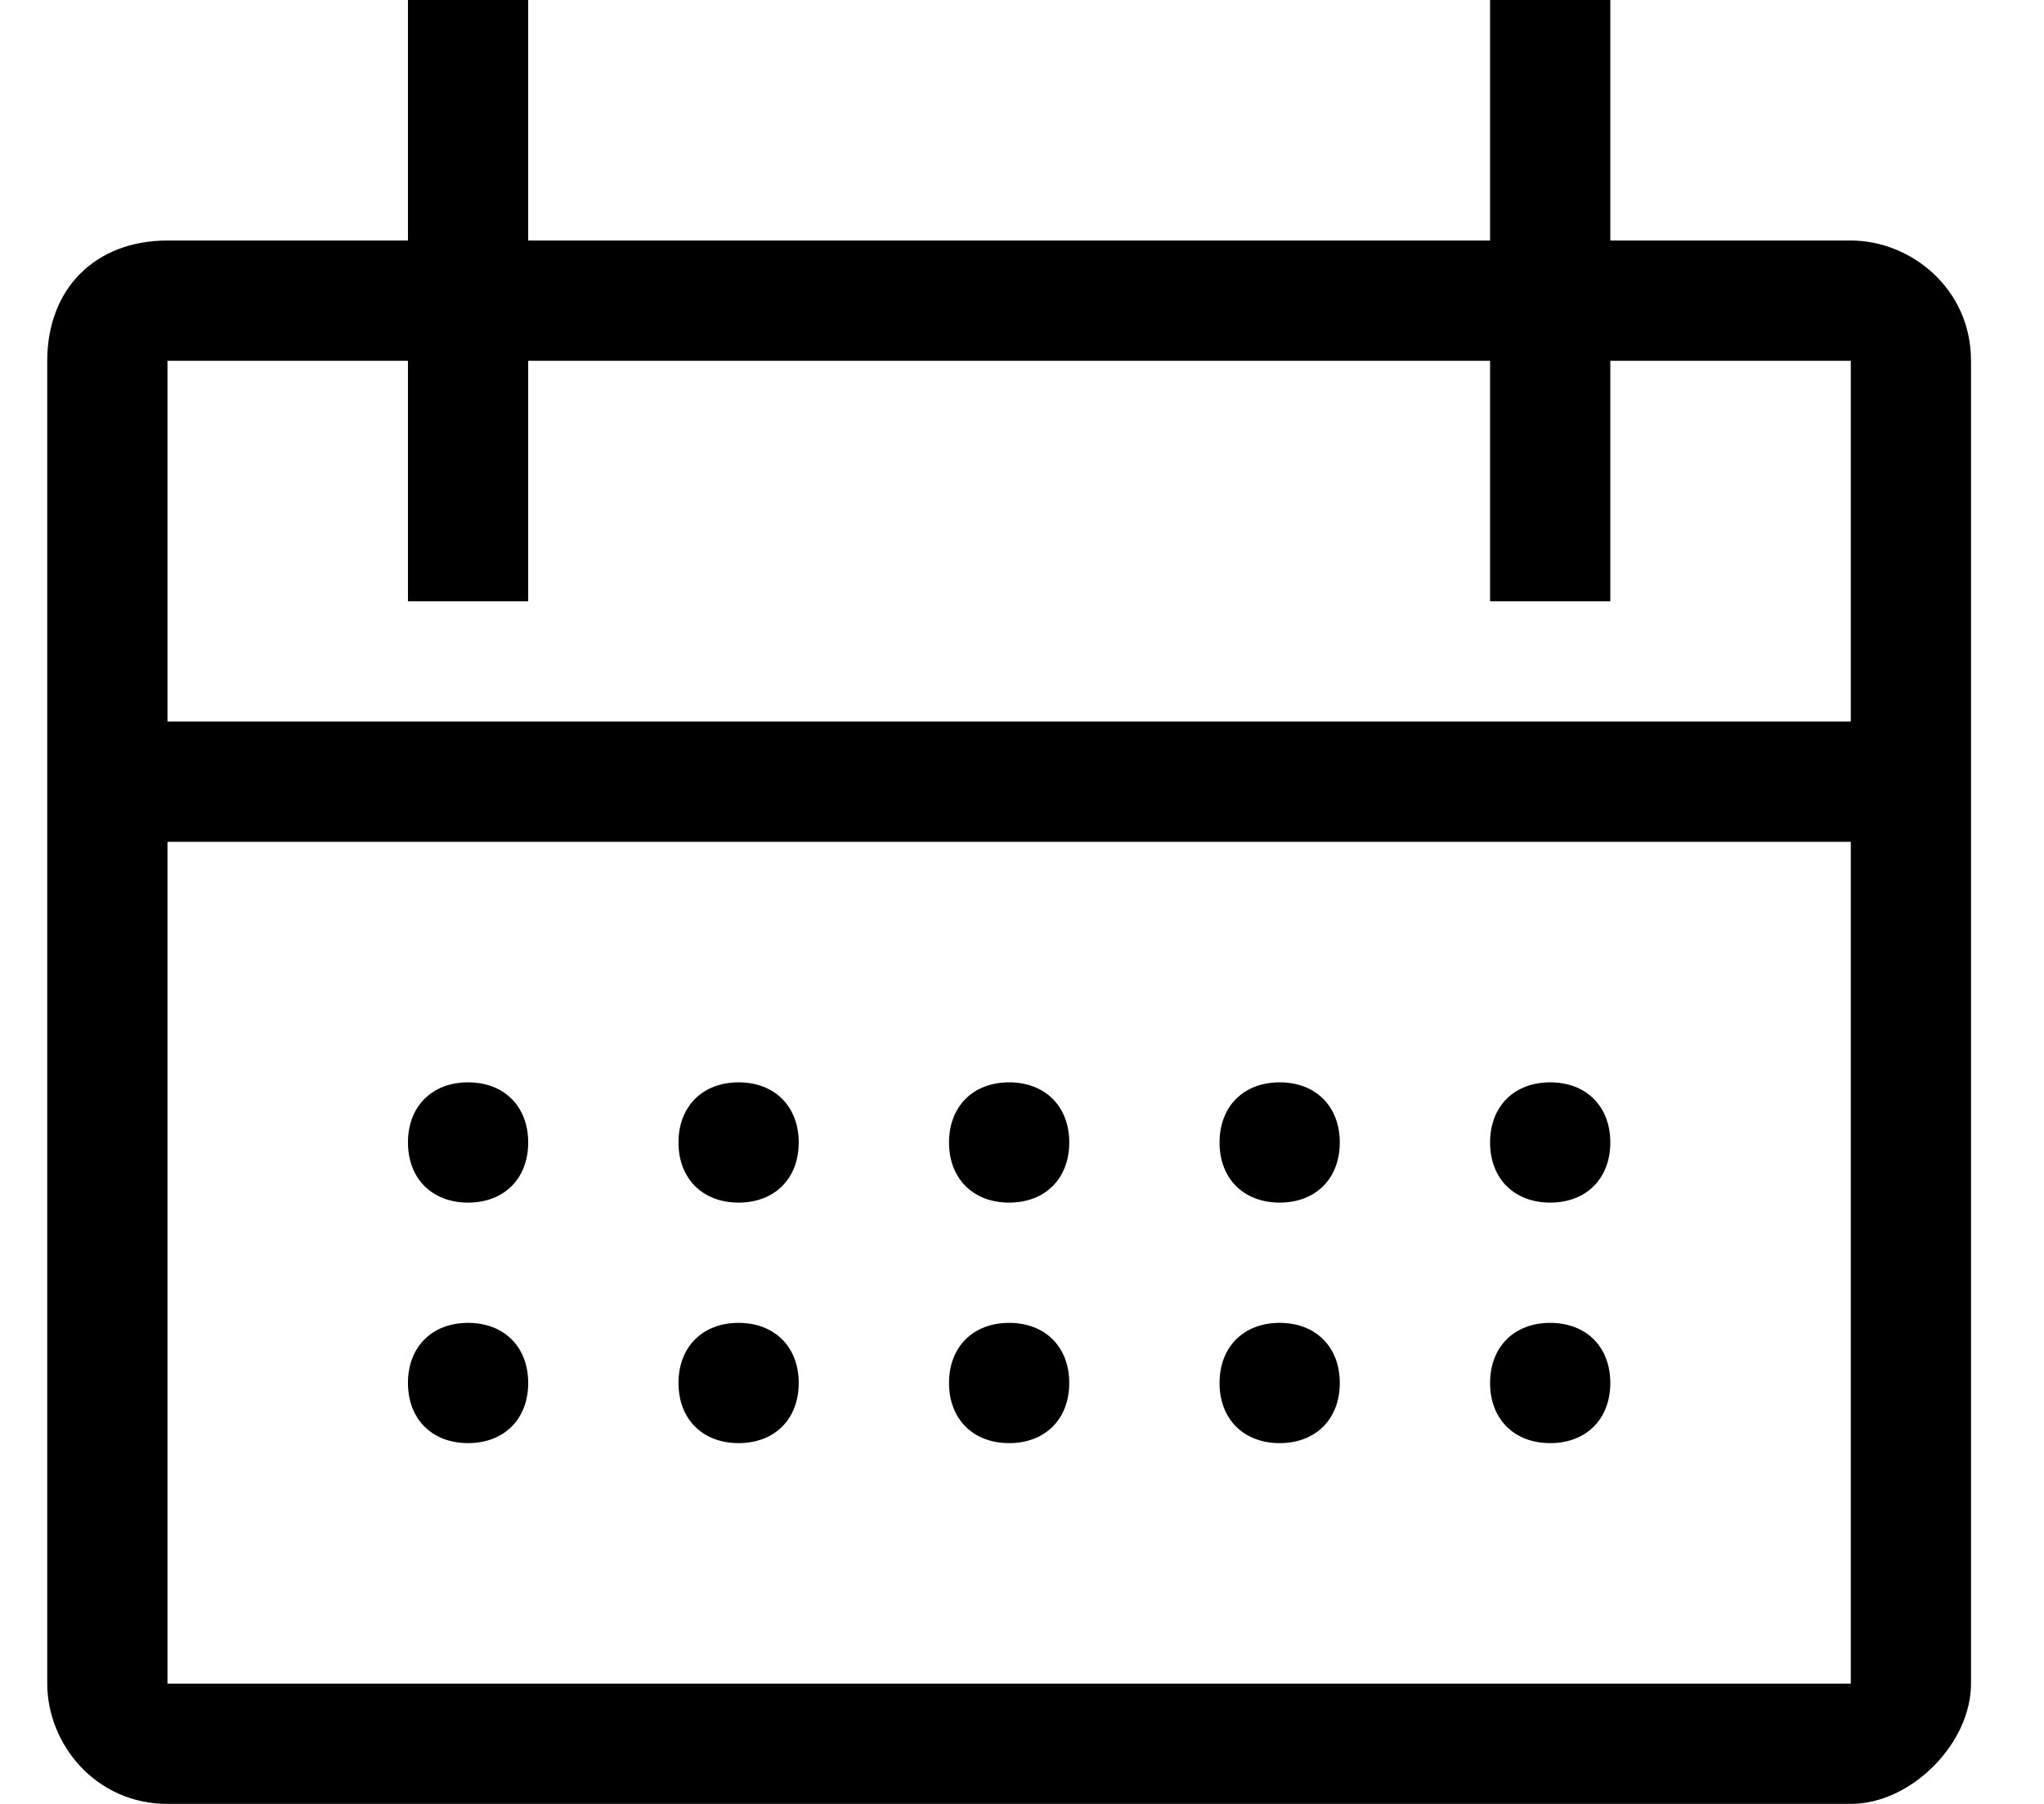
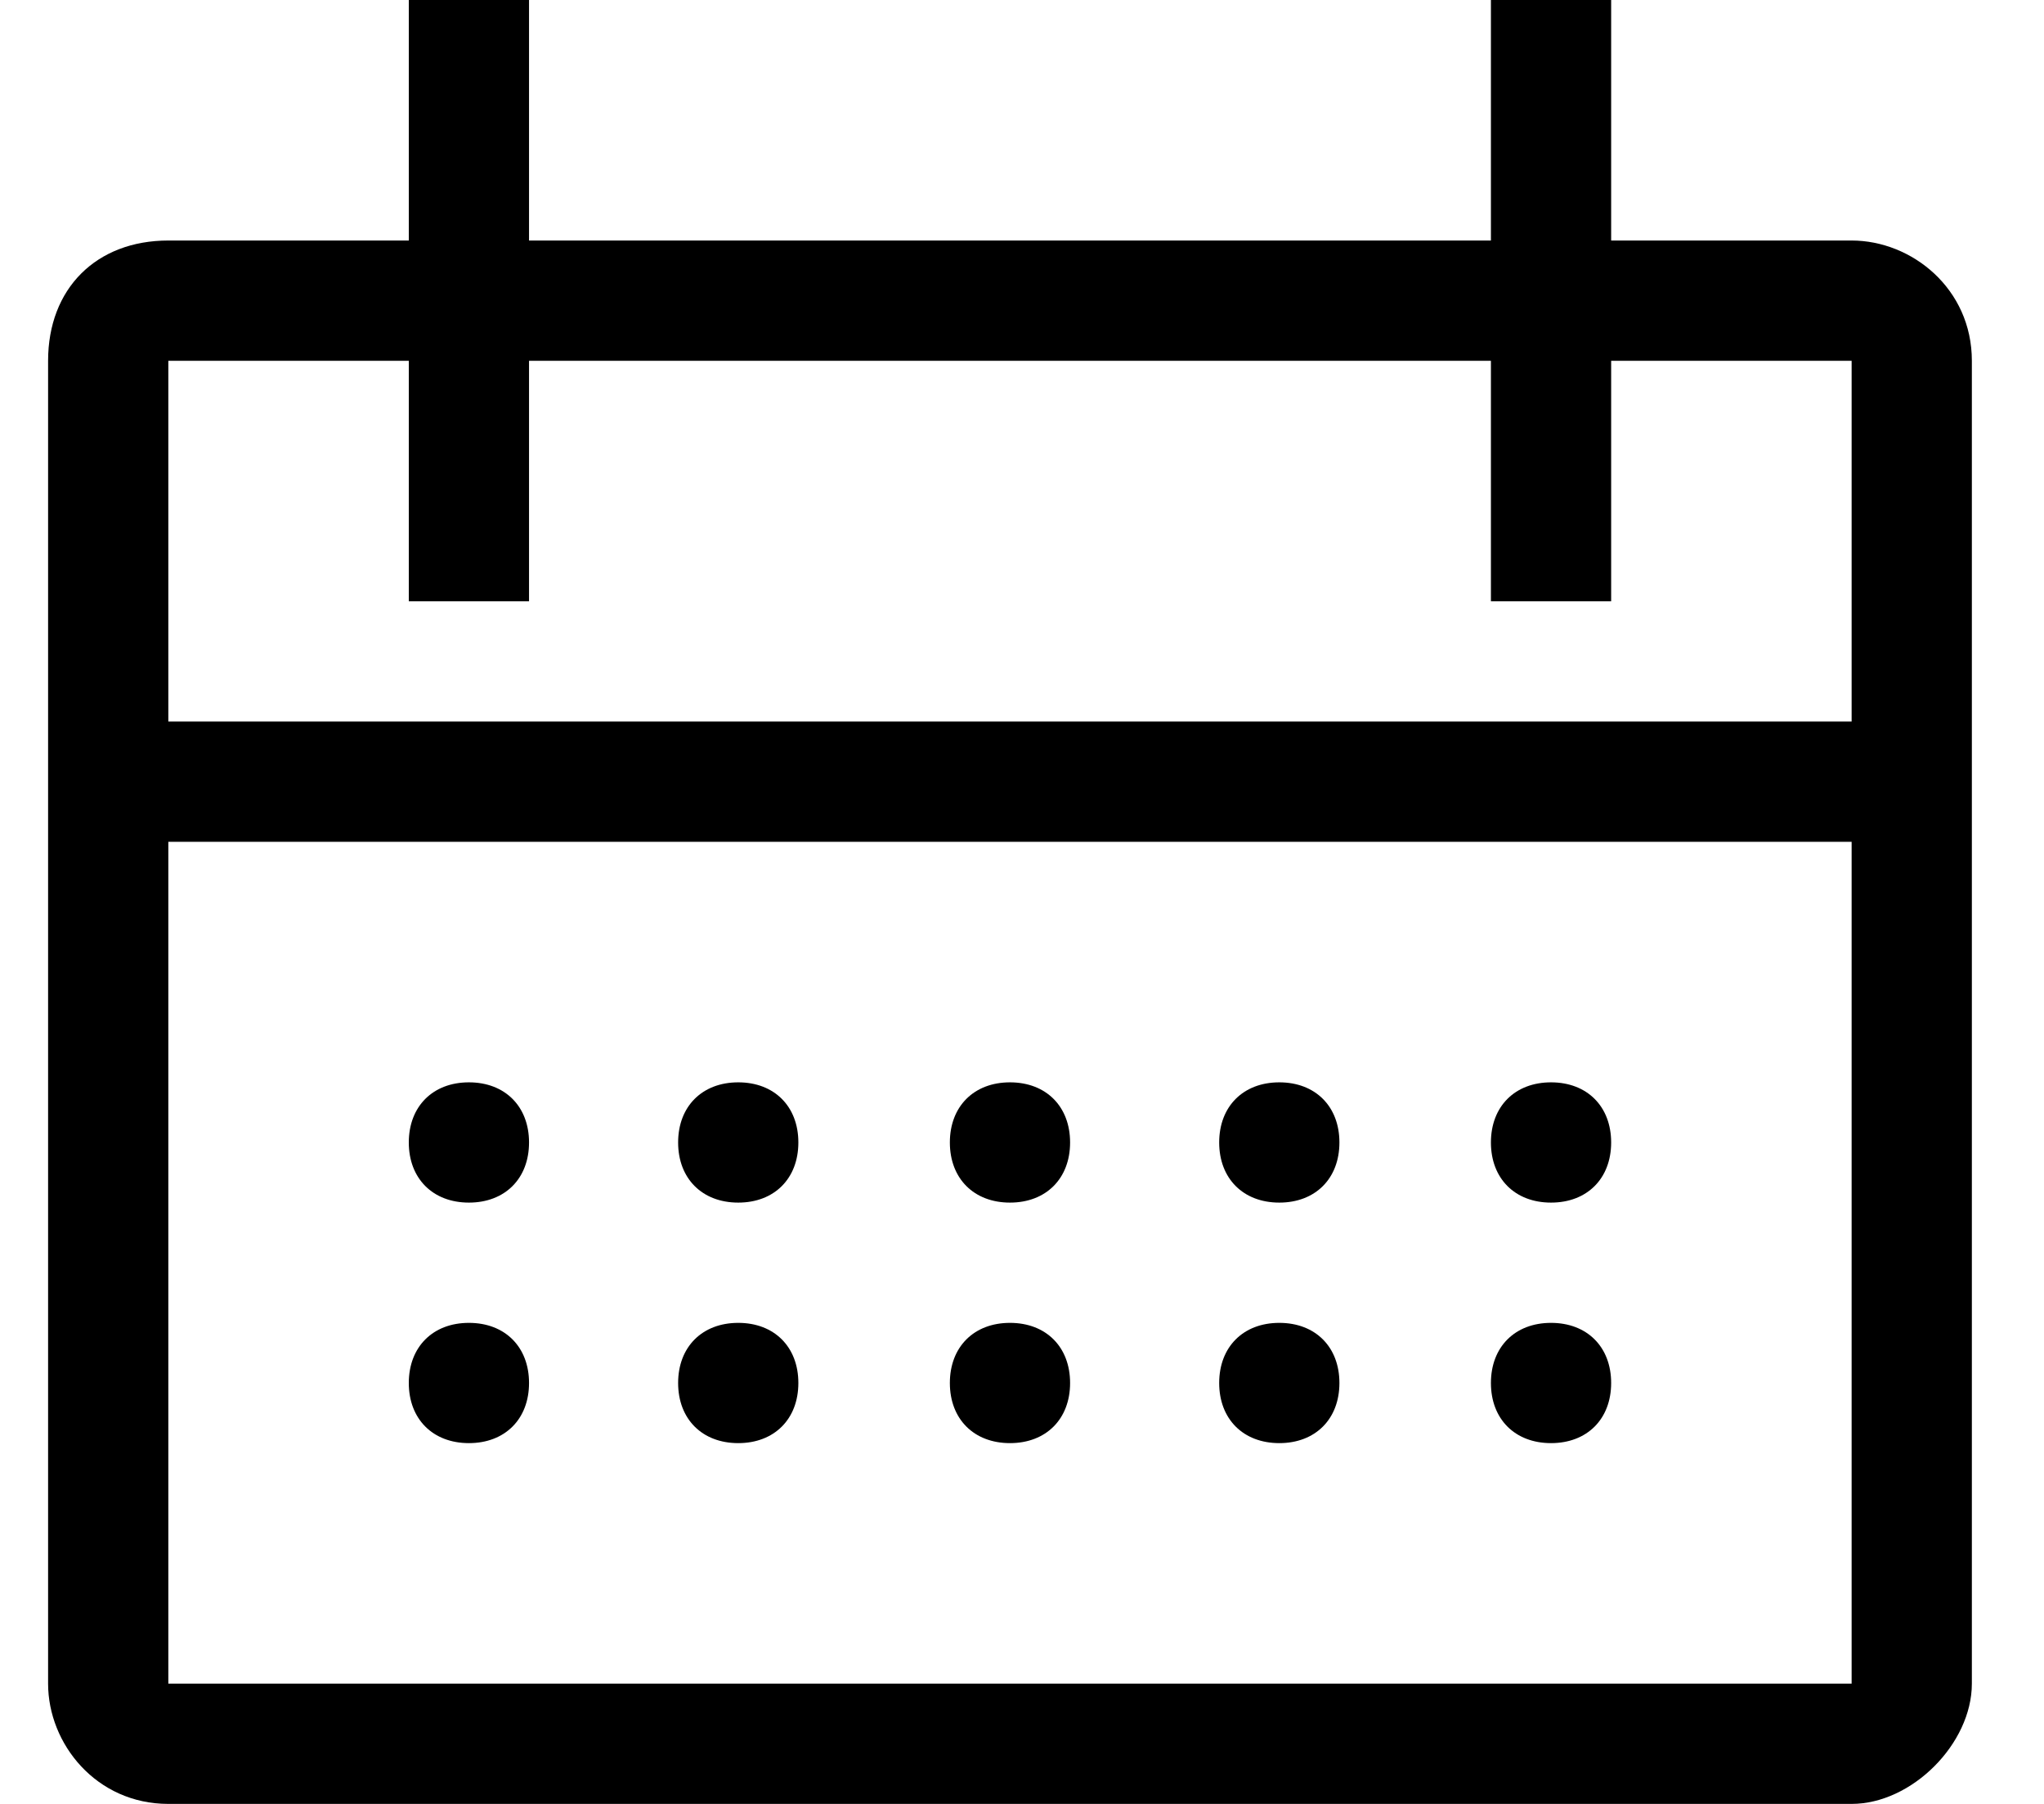
- <svg xmlns="http://www.w3.org/2000/svg" width="17" height="15" viewBox="0 0 17 15" fill="none">
-   <path d="M6.143 10C6.443 10 6.643 9.8 6.643 9.5C6.643 9.2 6.443 9 6.143 9C5.843 9 5.643 9.2 5.643 9.5C5.643 9.8 5.843 10 6.143 10Z" fill="black" />
-   <path d="M15.393 2H13.393V0H12.393V2H4.393V0H3.393V2H1.393C0.793 2 0.393 2.4 0.393 3V14C0.393 14.5 0.793 15 1.393 15H15.393C15.893 15 16.393 14.5 16.393 14V3C16.393 2.4 15.893 2 15.393 2ZM15.393 14H1.393V7H15.393V14ZM1.393 6V3H3.393V5H4.393V3H12.393V5H13.393V3H15.393V6H1.393Z" fill="black" />
-   <path d="M8.393 10C8.693 10 8.893 9.8 8.893 9.5C8.893 9.2 8.693 9 8.393 9C8.093 9 7.893 9.2 7.893 9.5C7.893 9.8 8.093 10 8.393 10Z" fill="black" />
-   <path d="M10.643 10C10.943 10 11.143 9.8 11.143 9.5C11.143 9.2 10.943 9 10.643 9C10.343 9 10.143 9.2 10.143 9.5C10.143 9.8 10.343 10 10.643 10Z" fill="black" />
-   <path d="M6.143 11C5.843 11 5.643 11.2 5.643 11.5C5.643 11.8 5.843 12 6.143 12C6.443 12 6.643 11.8 6.643 11.5C6.643 11.2 6.443 11 6.143 11Z" fill="black" />
-   <path d="M3.893 10C4.193 10 4.393 9.8 4.393 9.5C4.393 9.2 4.193 9 3.893 9C3.593 9 3.393 9.2 3.393 9.5C3.393 9.8 3.593 10 3.893 10Z" fill="black" />
-   <path d="M3.893 11C3.593 11 3.393 11.2 3.393 11.5C3.393 11.8 3.593 12 3.893 12C4.193 12 4.393 11.8 4.393 11.5C4.393 11.2 4.193 11 3.893 11Z" fill="black" />
-   <path d="M8.393 11C8.093 11 7.893 11.2 7.893 11.5C7.893 11.8 8.093 12 8.393 12C8.693 12 8.893 11.8 8.893 11.5C8.893 11.2 8.693 11 8.393 11Z" fill="black" />
-   <path d="M10.643 11C10.343 11 10.143 11.2 10.143 11.5C10.143 11.8 10.343 12 10.643 12C10.943 12 11.143 11.8 11.143 11.5C11.143 11.2 10.943 11 10.643 11Z" fill="black" />
-   <path d="M12.893 10C13.193 10 13.393 9.8 13.393 9.5C13.393 9.2 13.193 9 12.893 9C12.593 9 12.393 9.2 12.393 9.5C12.393 9.8 12.593 10 12.893 10Z" fill="black" />
-   <path d="M12.893 11C12.593 11 12.393 11.2 12.393 11.5C12.393 11.8 12.593 12 12.893 12C13.193 12 13.393 11.8 13.393 11.5C13.393 11.2 13.193 11 12.893 11Z" fill="black" />
+ <svg xmlns="http://www.w3.org/2000/svg" width="17" height="15" fill="none">
+   <path d="M6.14 10c.3 0 .5-.2.5-.5s-.2-.5-.5-.5-.5.2-.5.5.2.5.5.5Z" fill="#000" />
+   <path d="M15.4 2h-2V0h-1v2h-8V0h-1v2h-2c-.6 0-1 .4-1 1v11c0 .5.4 1 1 1h14c.5 0 1-.5 1-1V3c0-.6-.5-1-1-1Zm0 12h-14V7h14v7Zm-14-8V3h2v2h1V3h8v2h1V3h2v3h-14Z" fill="#000" />
+   <path d="M8.4 10c.3 0 .5-.2.5-.5S8.7 9 8.4 9s-.5.2-.5.5.2.5.5.5ZM10.64 10c.3 0 .5-.2.5-.5s-.2-.5-.5-.5-.5.2-.5.5.2.5.5.5ZM6.14 11c-.3 0-.5.2-.5.5s.2.5.5.5.5-.2.5-.5-.2-.5-.5-.5ZM3.9 10c.3 0 .5-.2.5-.5S4.2 9 3.9 9s-.5.2-.5.5.2.5.5.5ZM3.9 11c-.3 0-.5.2-.5.5s.2.5.5.5.5-.2.5-.5-.2-.5-.5-.5ZM8.4 11c-.3 0-.5.2-.5.5s.2.5.5.5.5-.2.5-.5-.2-.5-.5-.5ZM10.64 11c-.3 0-.5.2-.5.5s.2.5.5.5.5-.2.5-.5-.2-.5-.5-.5ZM12.9 10c.3 0 .5-.2.5-.5s-.2-.5-.5-.5-.5.2-.5.5.2.5.5.5ZM12.9 11c-.3 0-.5.2-.5.5s.2.5.5.5.5-.2.5-.5-.2-.5-.5-.5Z" fill="#000" />
</svg>
